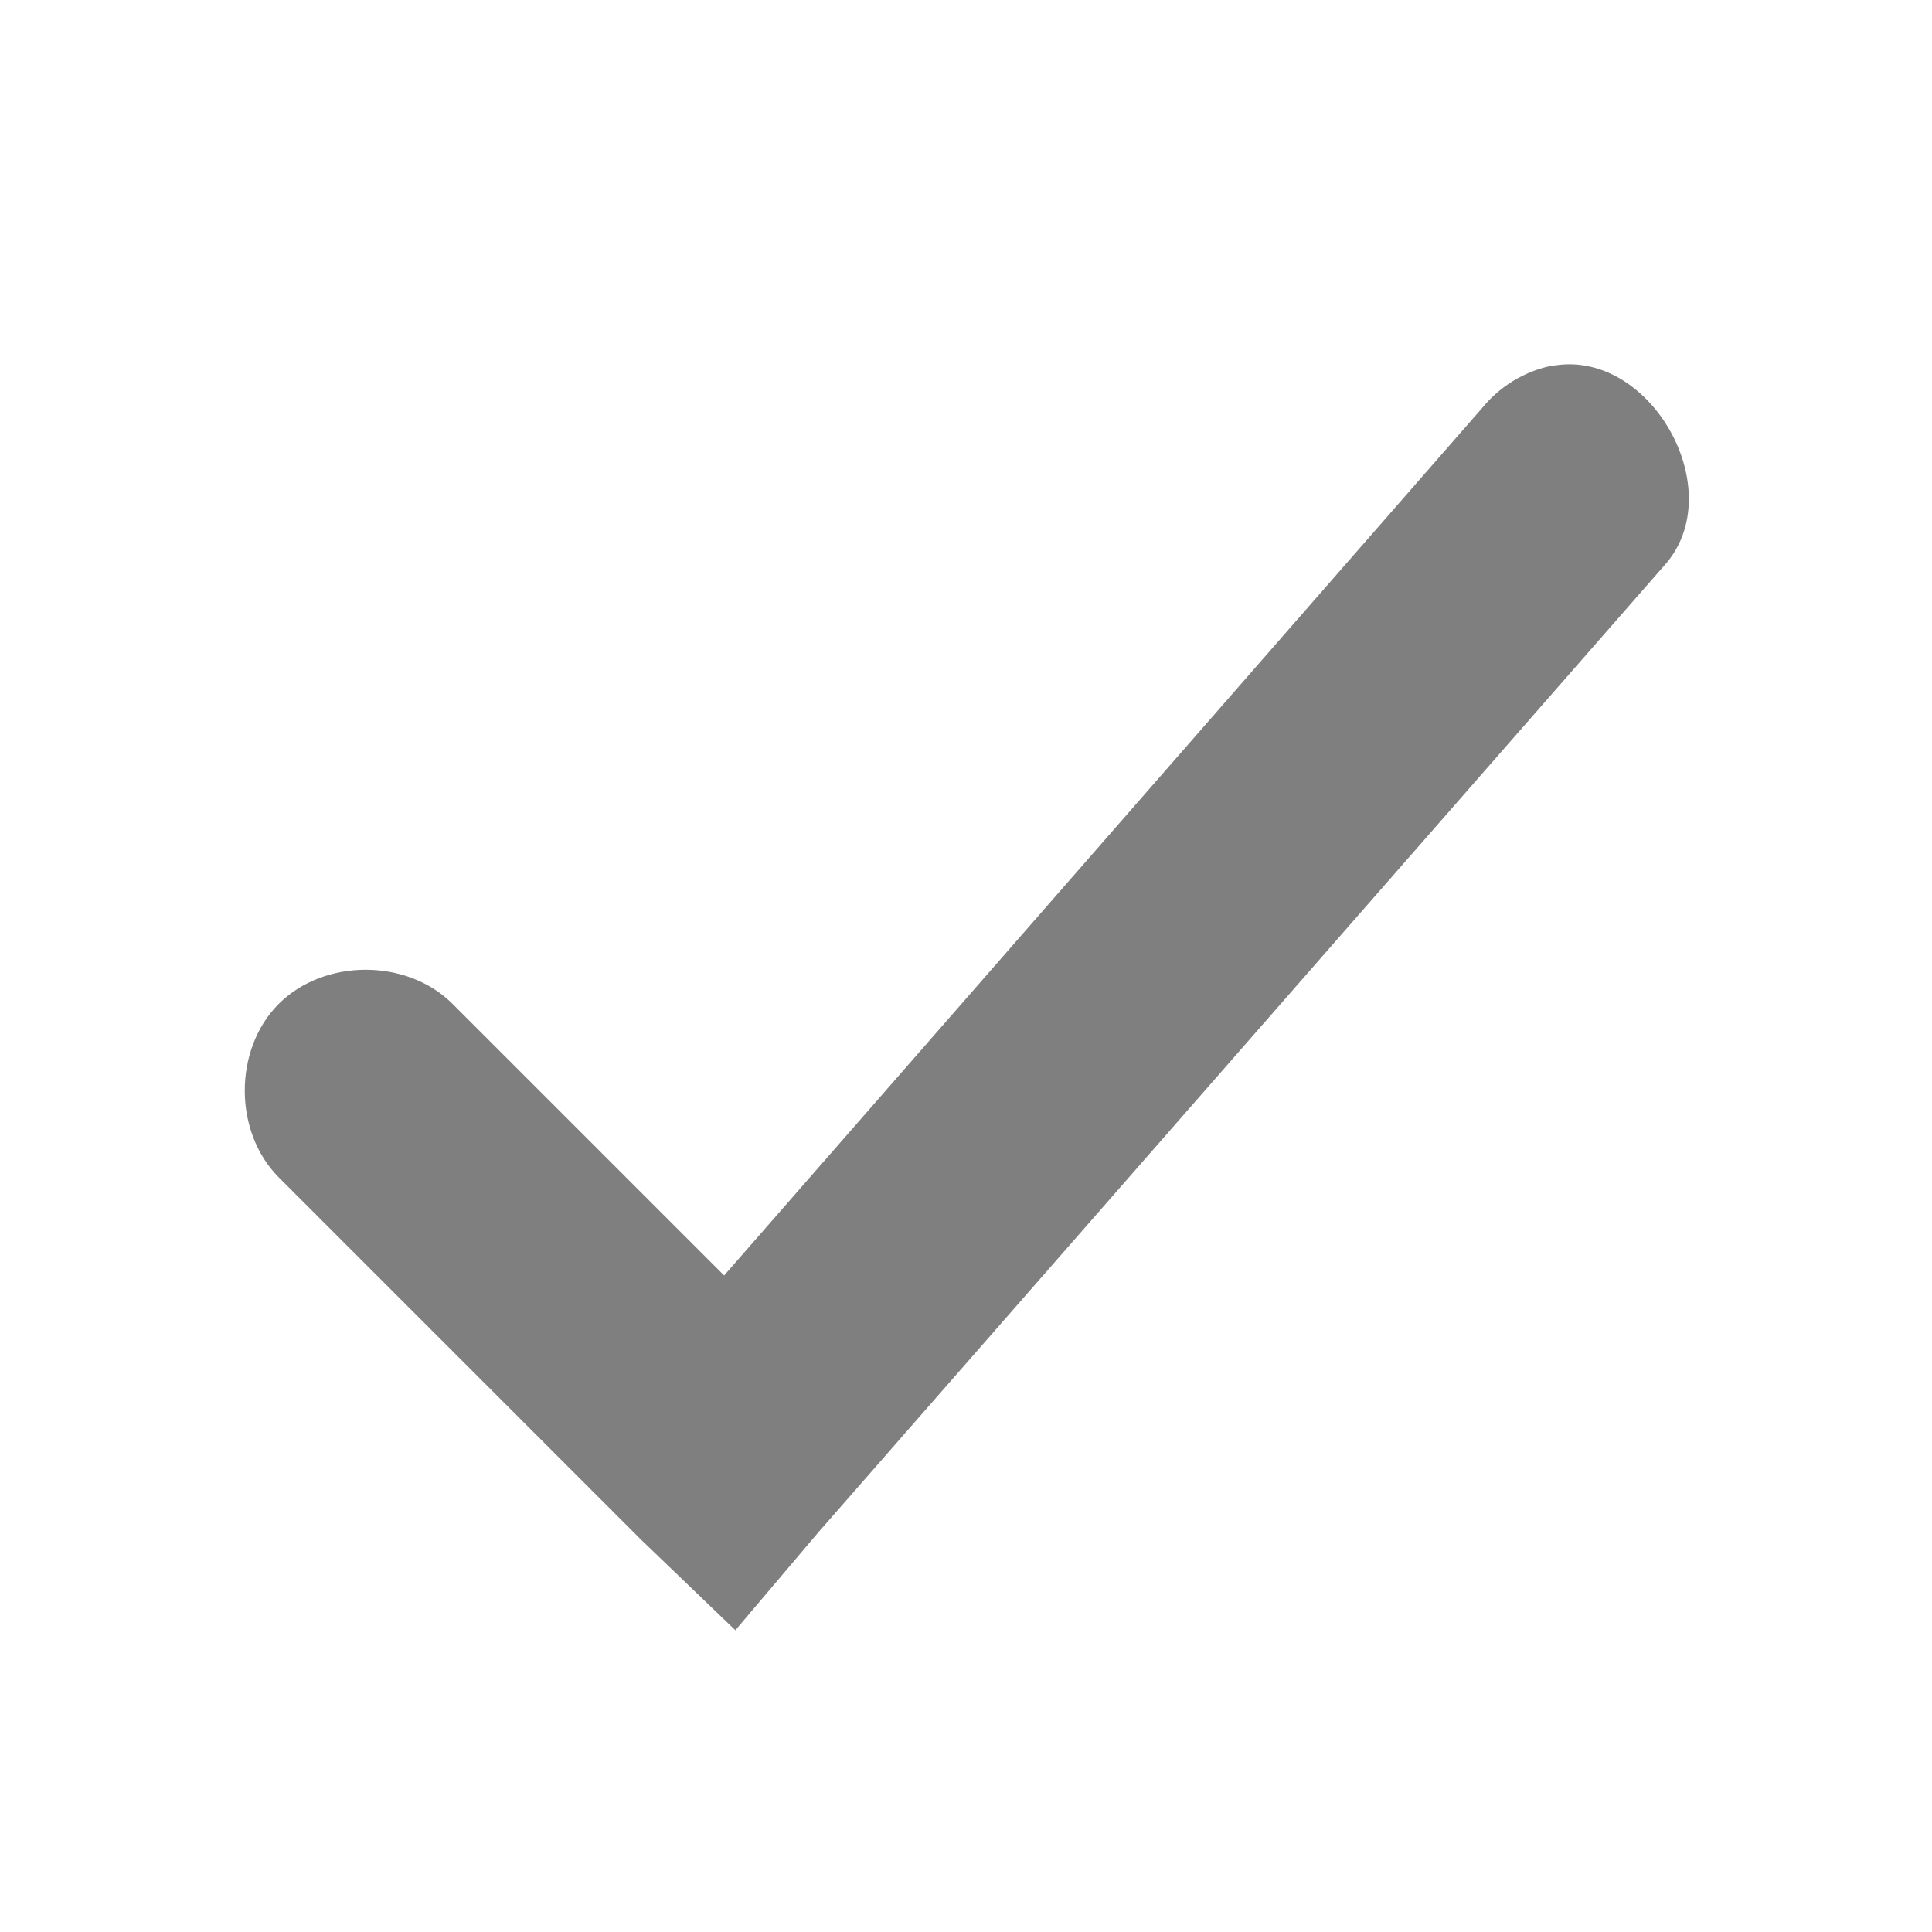
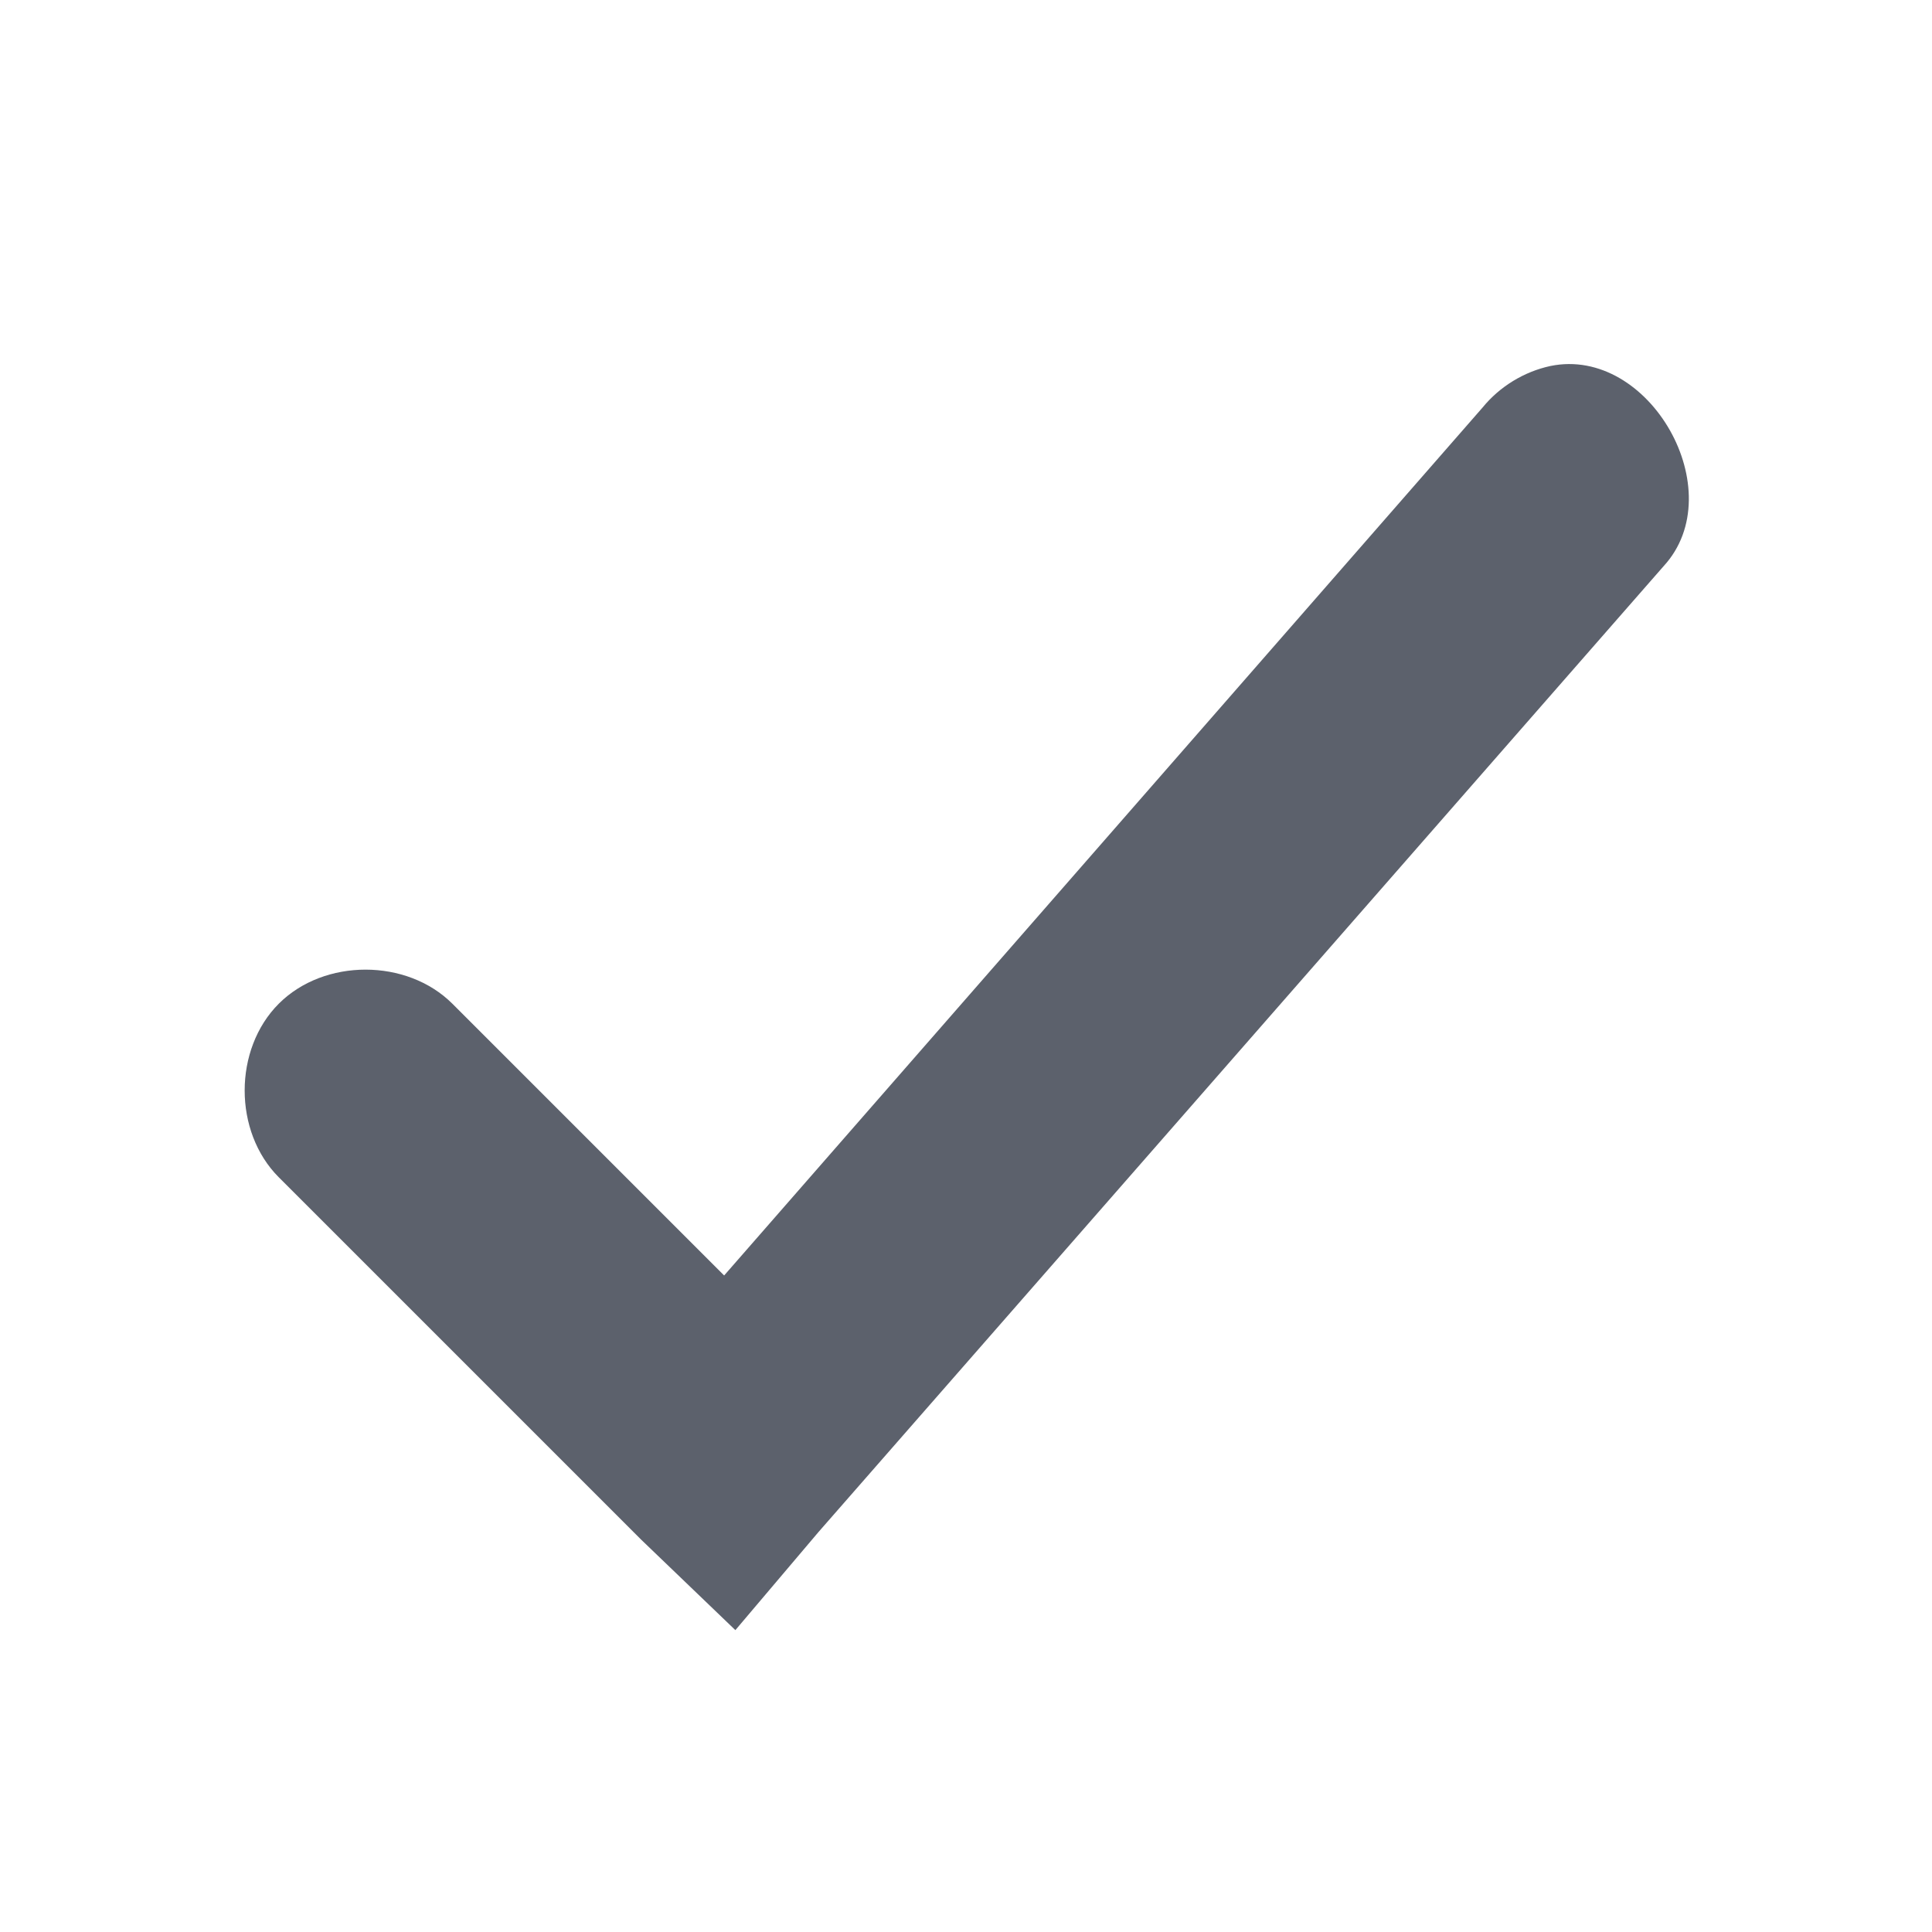
<svg xmlns="http://www.w3.org/2000/svg" id="svg7384" style="enable-background:new" height="16" width="16" version="1.1">
-   <g id="layer12" transform="translate(-345 -61)">
-     <path id="path8741" opacity=".5" style="color:#000000;text-indent:0;block-progression:tb;text-decoration-line:none;enable-background:accumulate;text-transform:none" d="m357.84 64.031c-0.219 0.047-0.421 0.171-0.562 0.344l-6.281 7.188-2.25-2.25c-0.376-0.376-1.061-0.376-1.438-0-0.376 0.376-0.376 1.061 0 1.438l3 3 0.781 0.75 0.688-0.812 7-8c0.567-0.618-0.116-1.825-0.938-1.656z" />
-   </g>
+   <defs id="defs9" />
+   <path d="m 12.84,3.031 c -0.219,0.047 -0.421,0.171 -0.562,0.344 l -6.281,7.188 -2.25,-2.25 C 3.37,7.936 2.685,7.936 2.309,8.312 1.932,8.689 1.932,9.373 2.309,9.75 l 3,3 0.781,0.75 0.688,-0.812 7,-8 C 14.345,4.07 13.662,2.862 12.84,3.031 Z" style="color:#000000;text-indent:0;text-decoration:none;text-decoration-line:none;text-transform:none;opacity:1;enable-background:accumulate;fill:#5c616c;fill-opacity:1" id="path8741" />
</svg>
